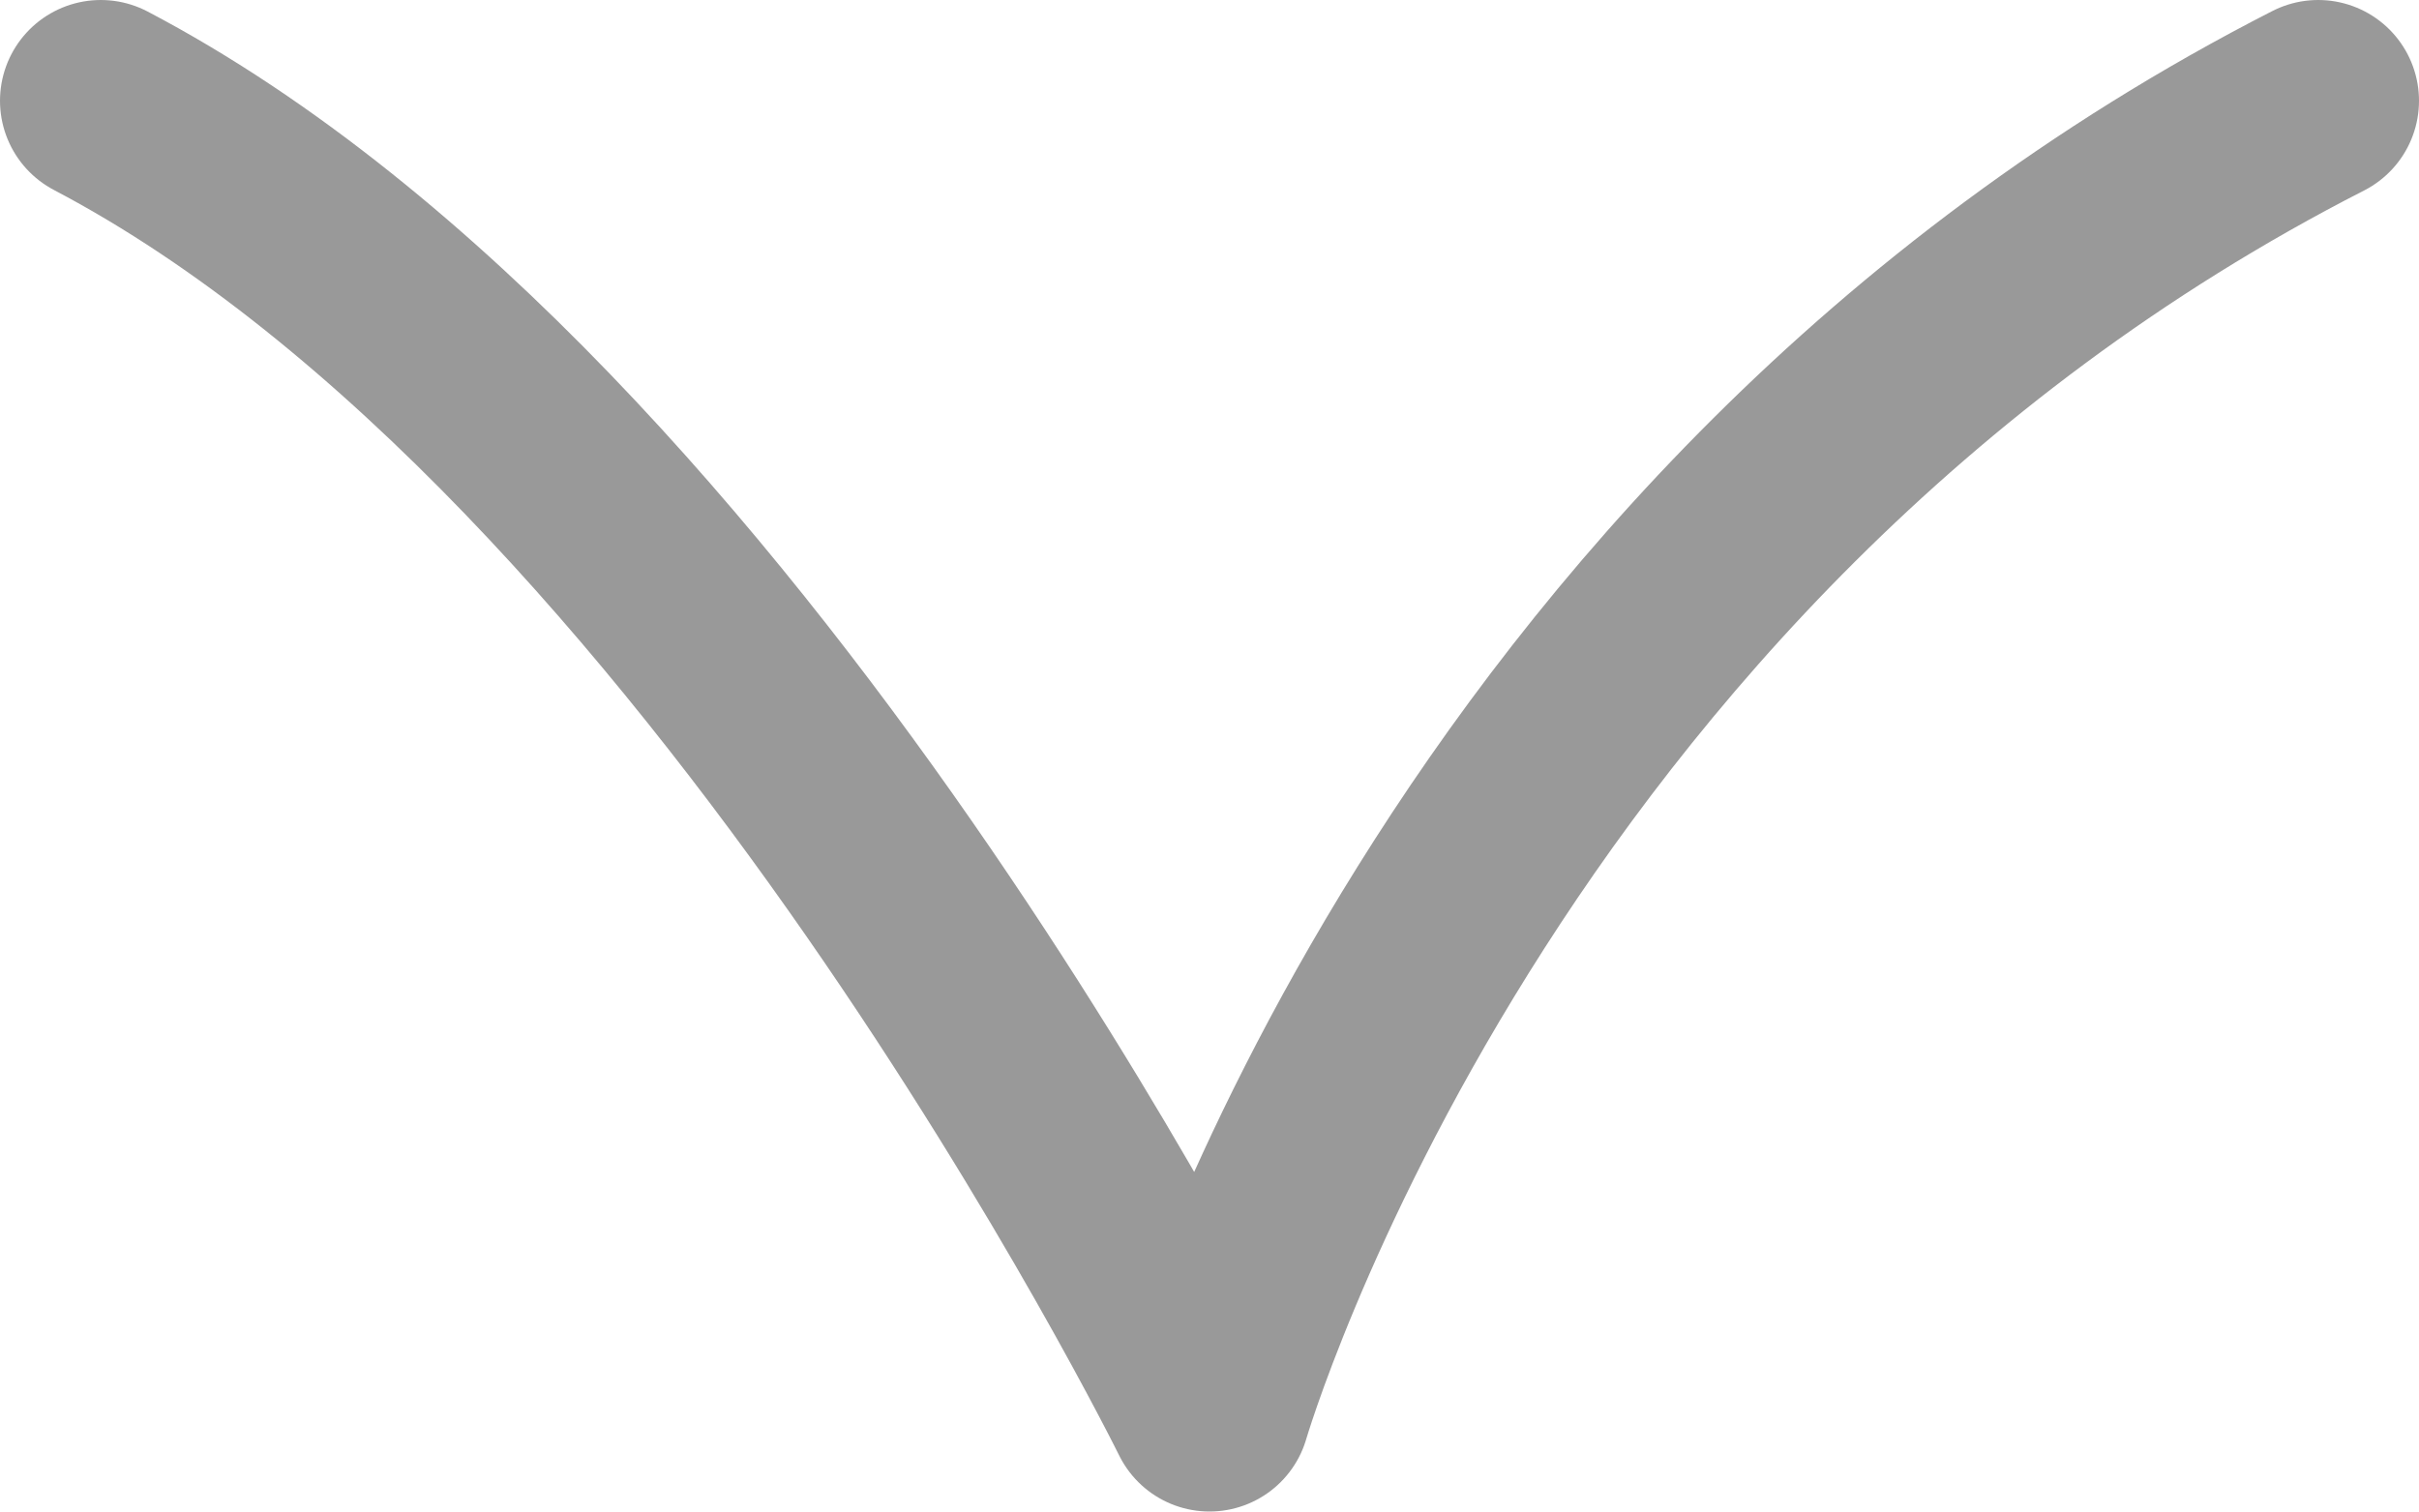
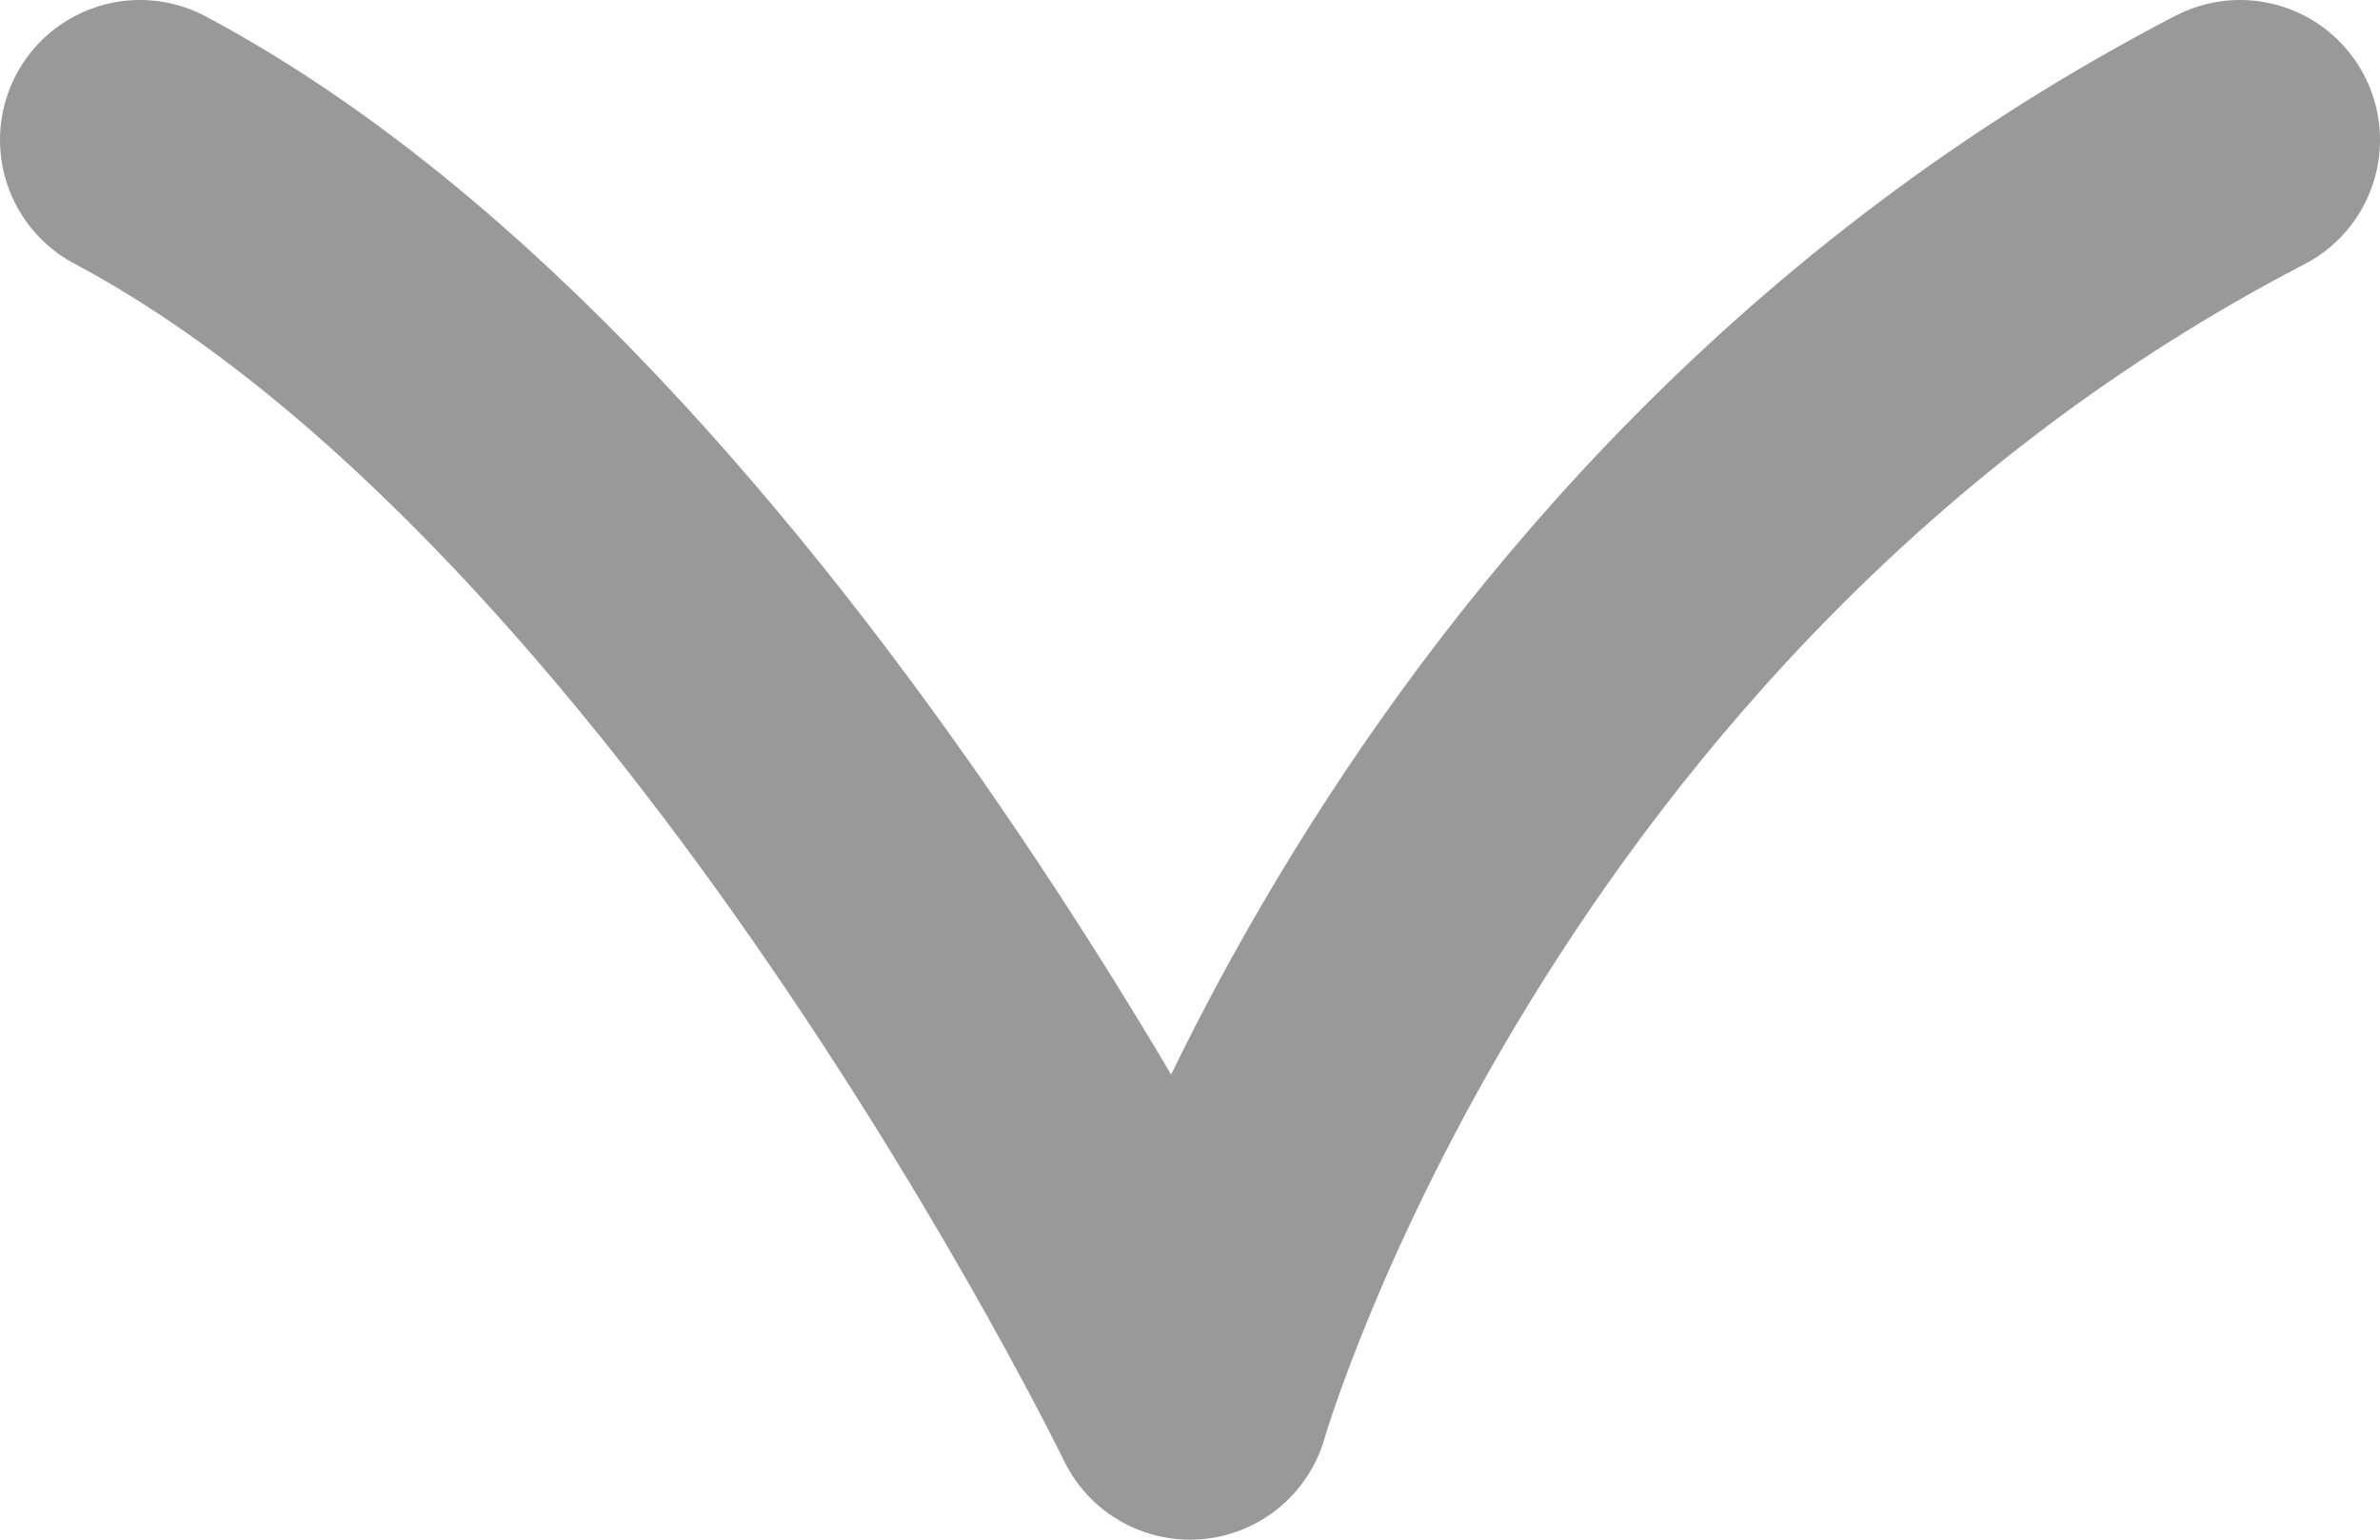
- <svg xmlns="http://www.w3.org/2000/svg" width="24" height="15" viewBox="0 0 24 15" fill="none">
-   <path d="M1 1C7.188 4.25 12 14 12 14C12 14 14.521 5.333 23 1" stroke="#999999" stroke-width="2" stroke-linecap="round" stroke-linejoin="round" />
+ <svg xmlns="http://www.w3.org/2000/svg" width="17" height="11" viewBox="0 0 17 11" fill="none">
+   <path d="M1 1C5.219 3.25 8.5 10 8.5 10C8.5 10 10.219 4 16 1" stroke="#999999" stroke-width="2" stroke-linecap="round" stroke-linejoin="round" />
</svg>
